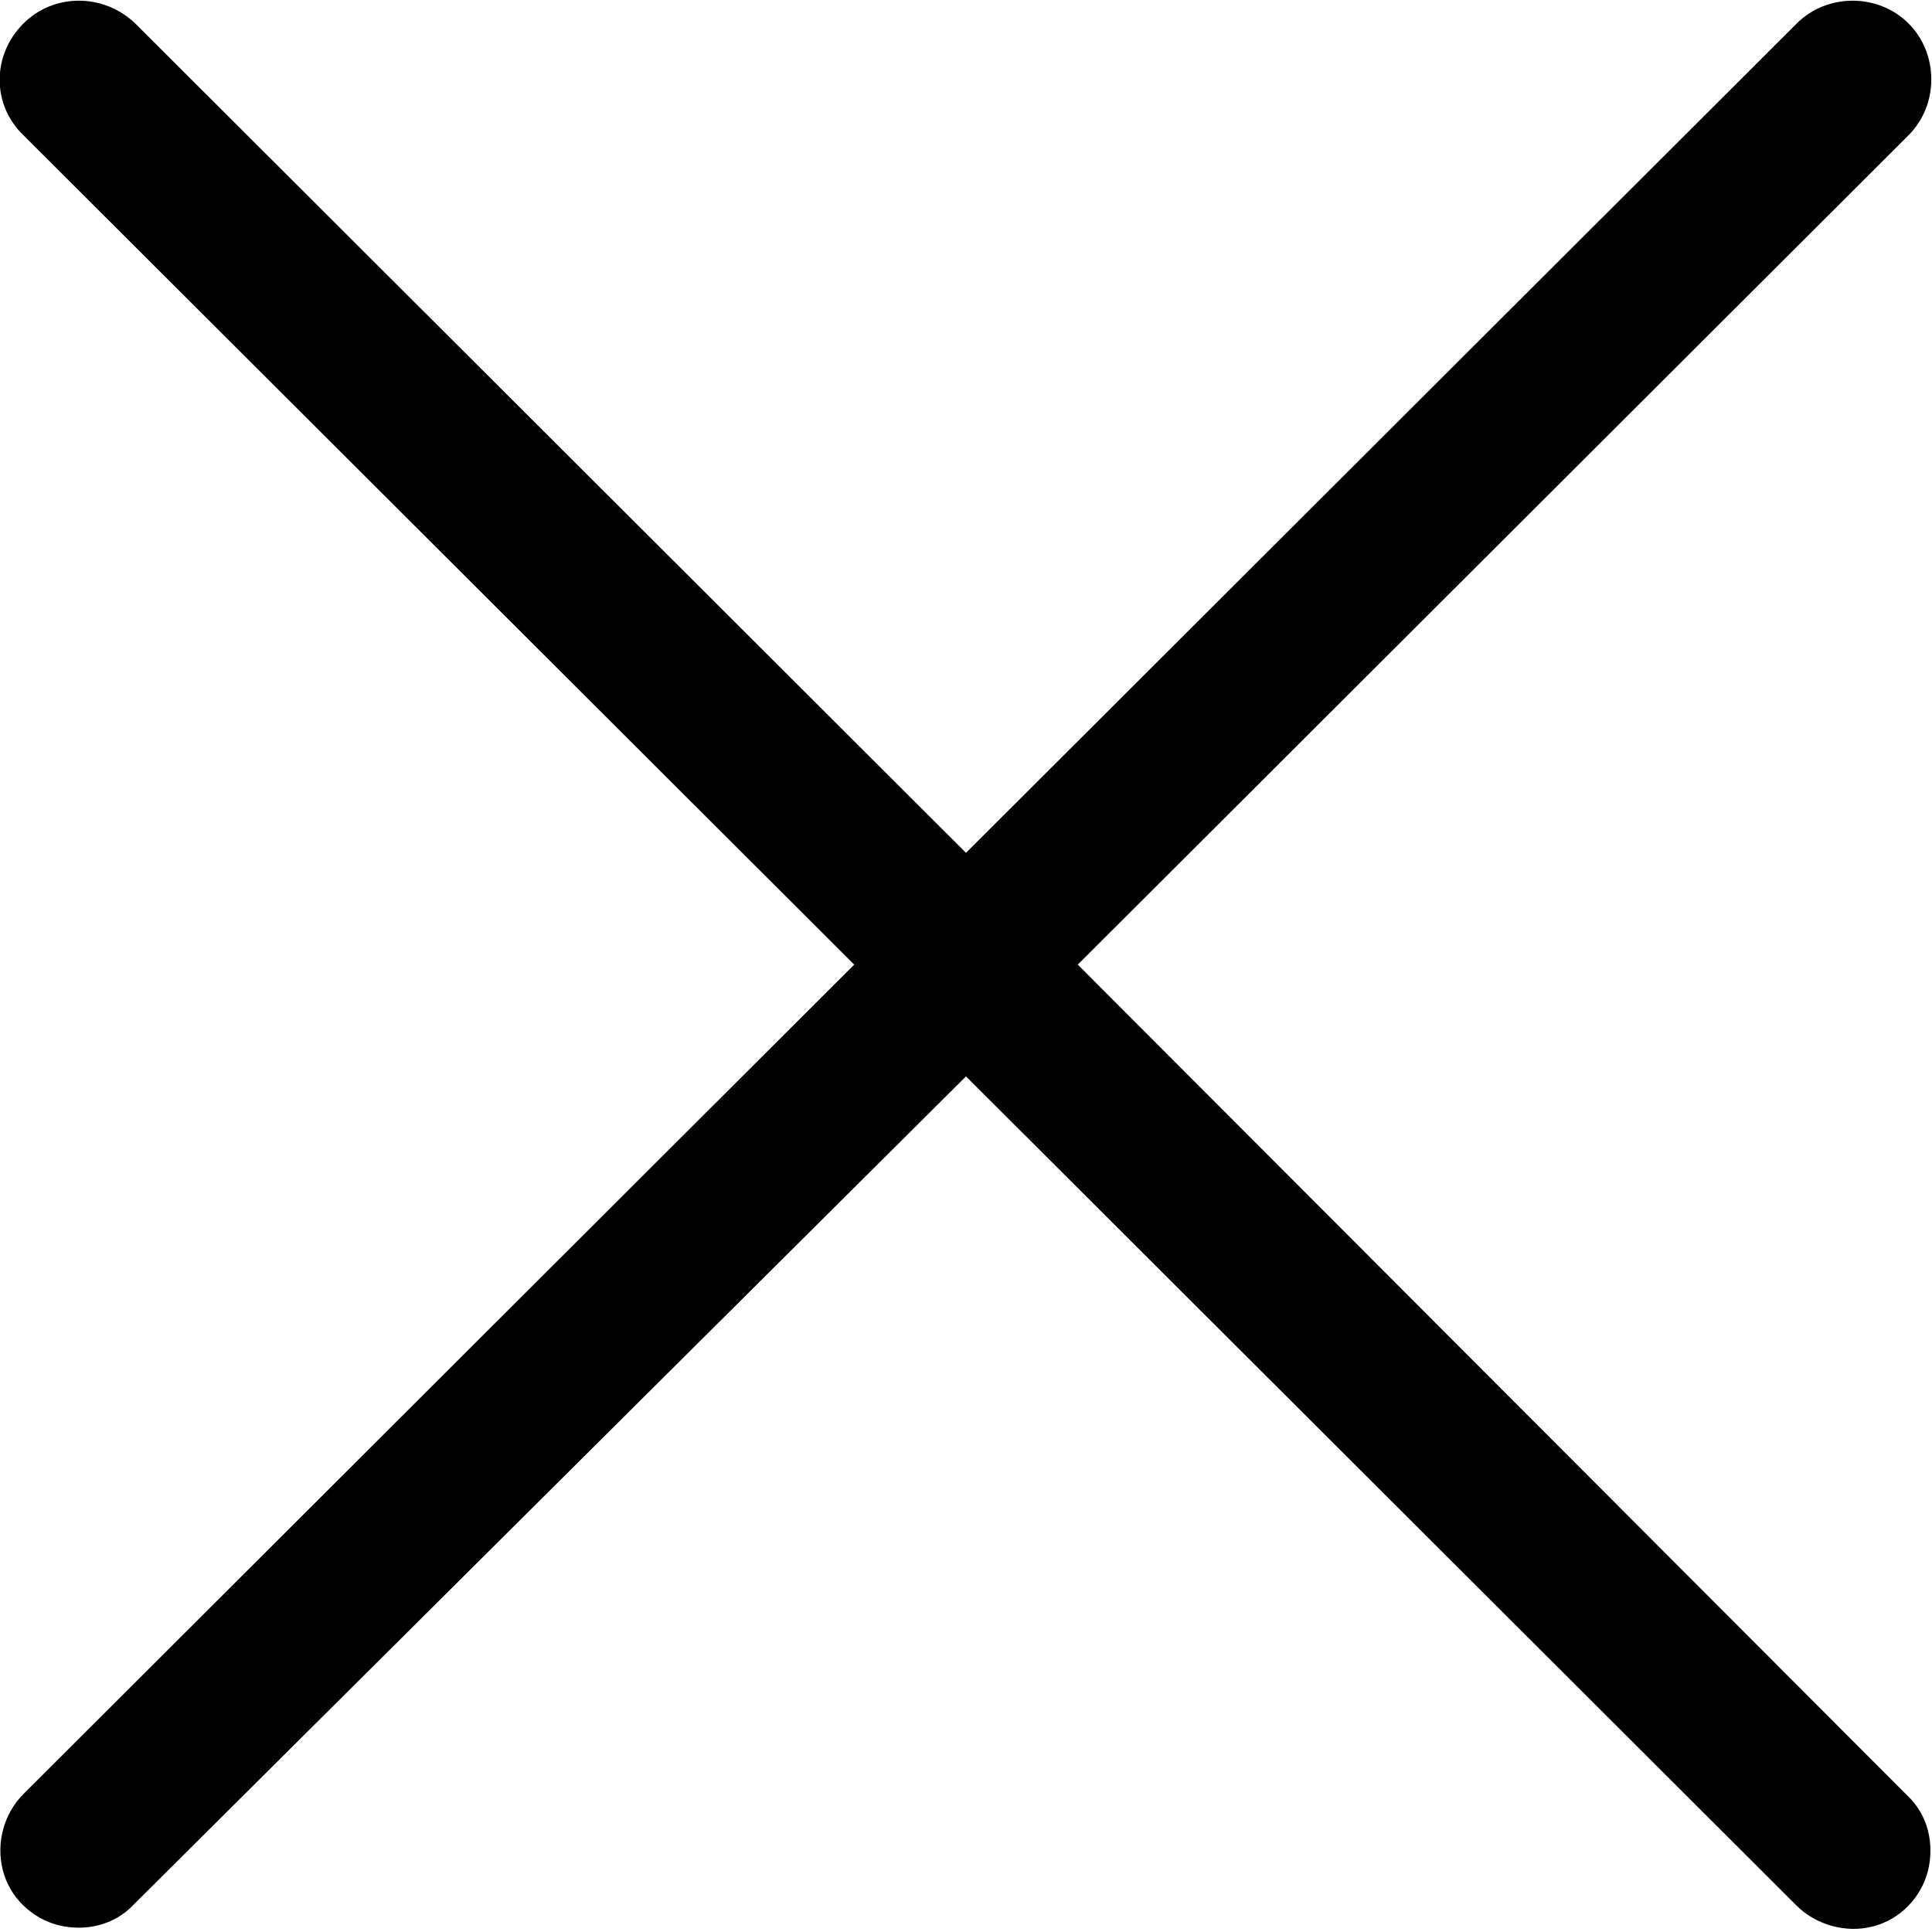
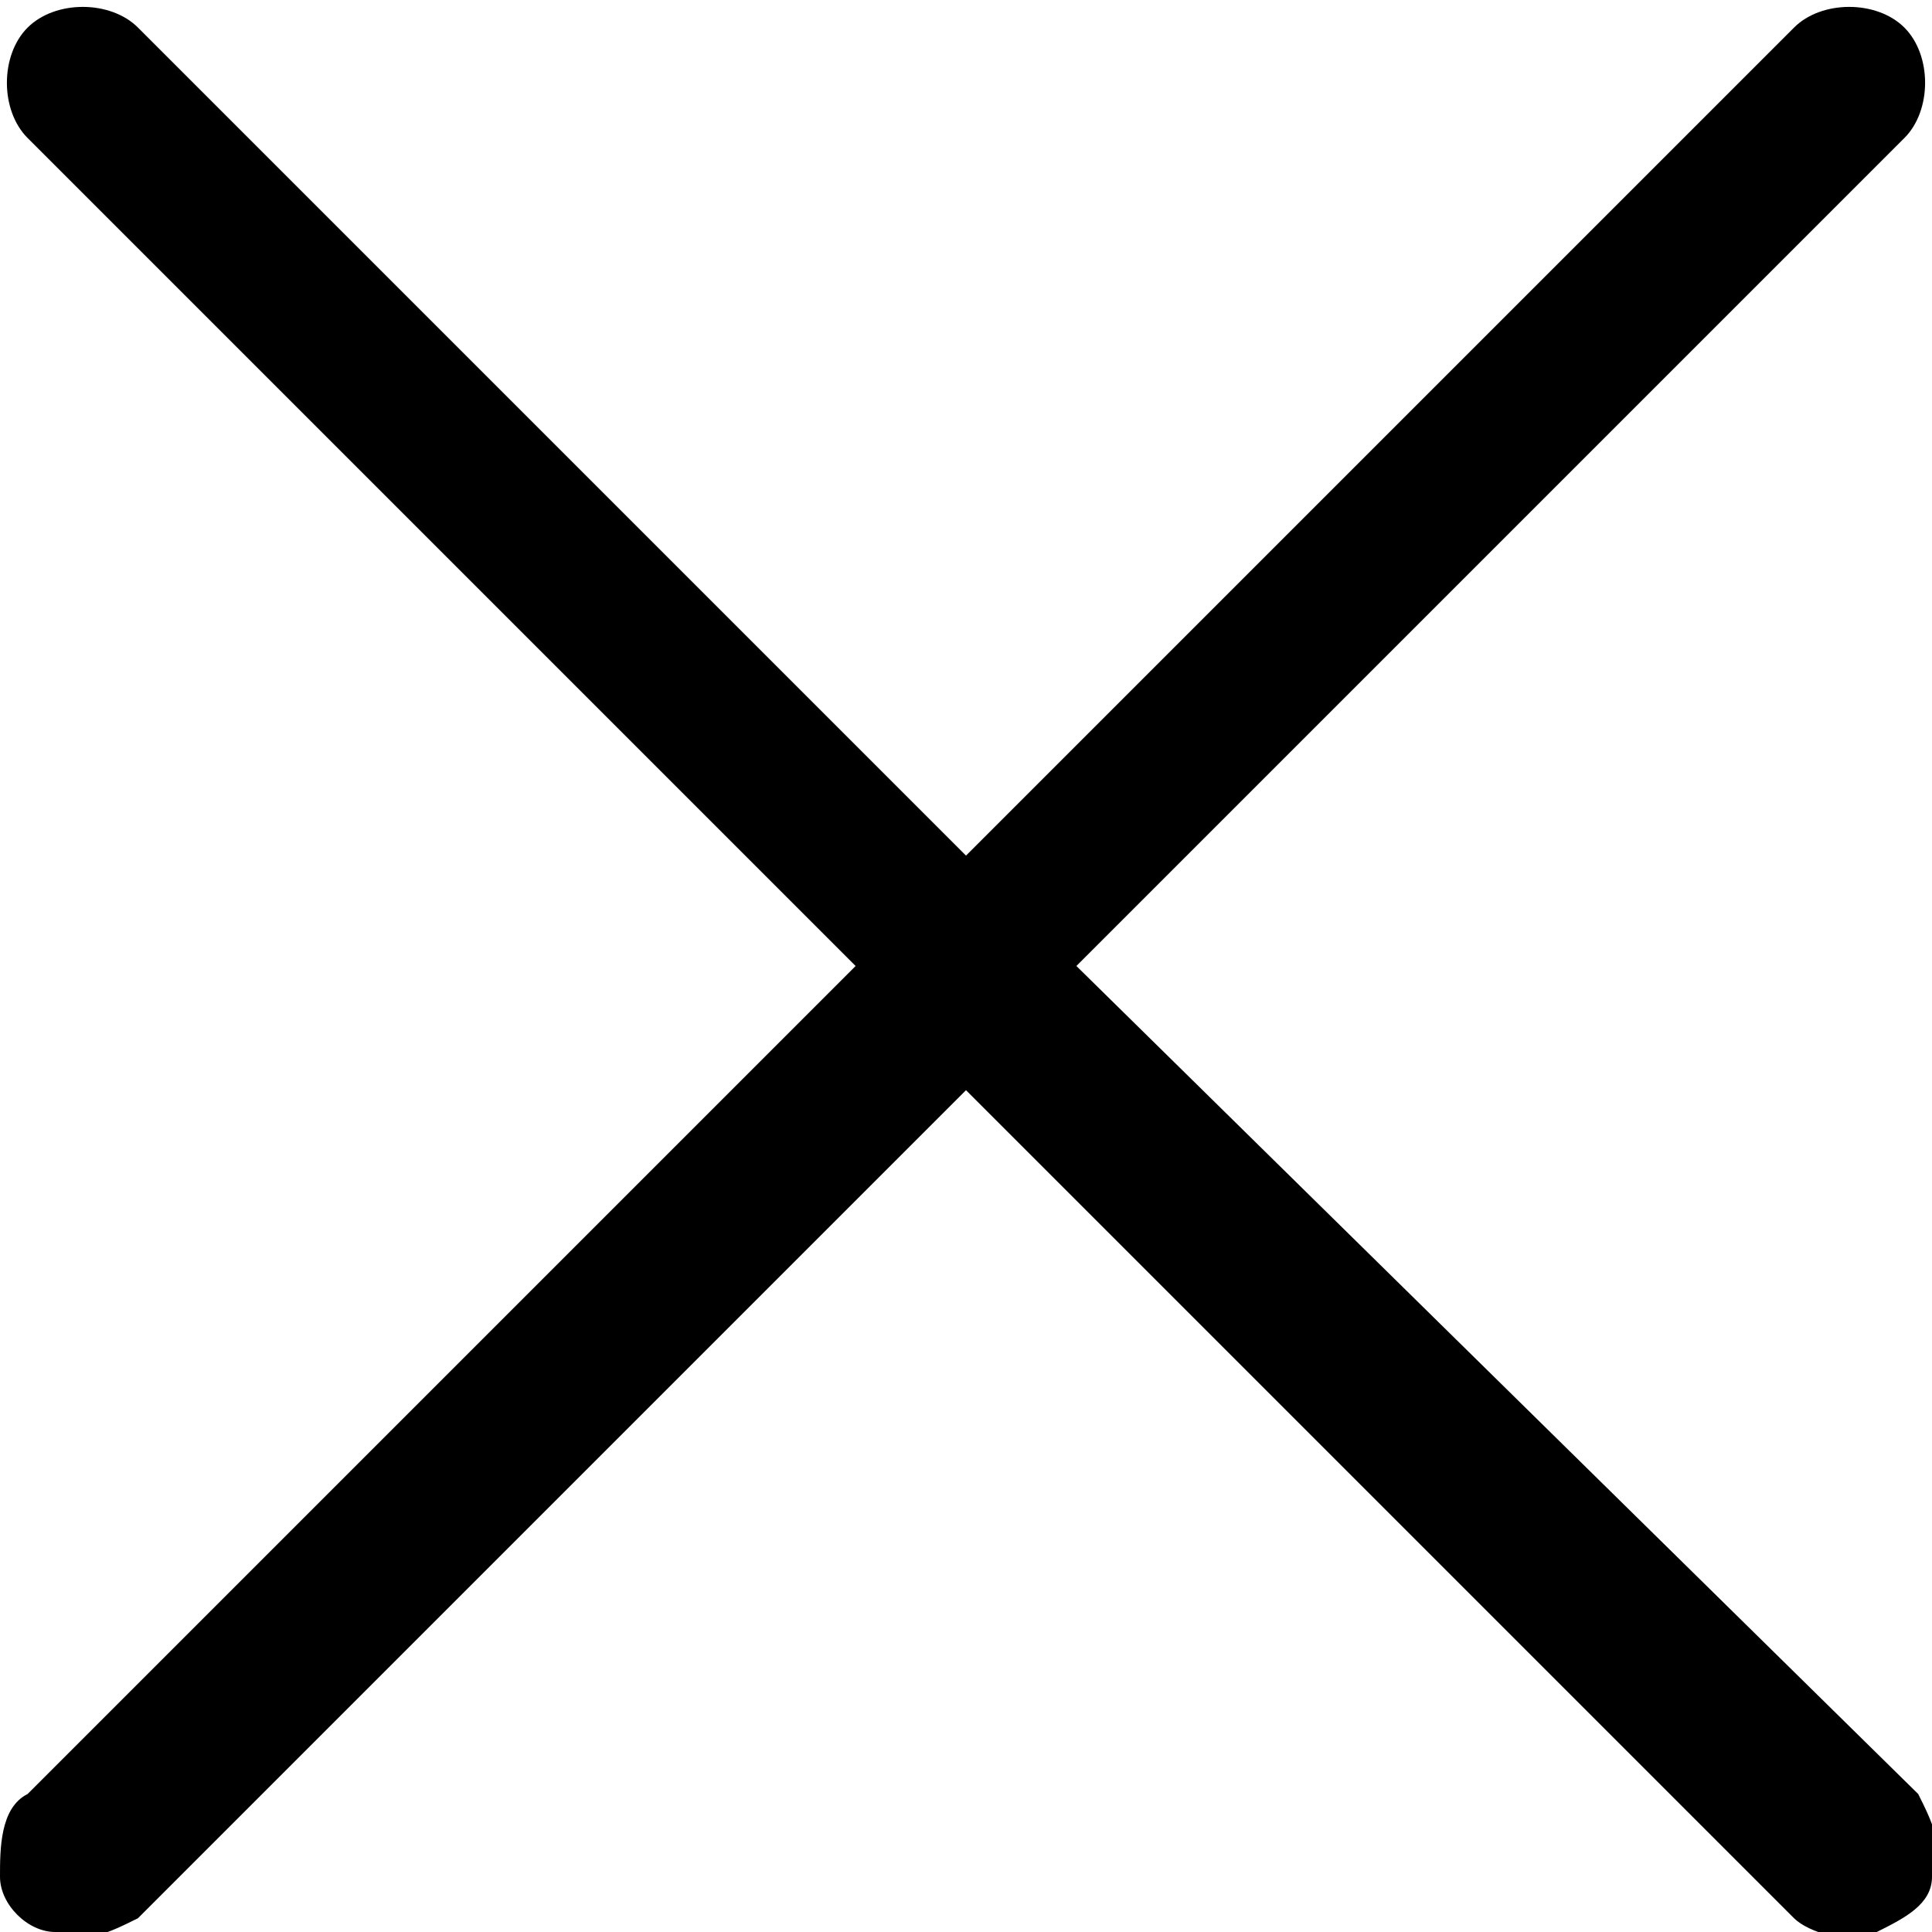
- <svg xmlns="http://www.w3.org/2000/svg" id="_图层_1" data-name="图层 1" viewBox="0 0 14 14">
-   <defs>
-     <style>
-       .cls-1 {
-         clip-path: url(#clippath);
-       }
- 
-       .cls-2 {
-         fill: none;
-       }
-     </style>
-     <clipPath id="clippath">
-       <rect class="cls-2" width="14" height="14" />
+ <svg xmlns="http://www.w3.org/2000/svg" xmlns:xlink="http://www.w3.org/1999/xlink" version="1.1" id="_图层_1" x="0px" y="0px" viewBox="0 0 14 14" style="enable-background:new 0 0 14 14;" xml:space="preserve">
+   <style type="text/css">
+ 	.st0{clip-path:url(#SVGID_2_);}
+ </style>
+   <g>
+     <defs>
+       <rect id="SVGID_1_" width="14" height="14" />
+     </defs>
+     <clipPath id="SVGID_2_">
+       <use xlink:href="#SVGID_1_" style="overflow:visible;" />
    </clipPath>
-   </defs>
-   <g class="cls-1">
-     <path d="M7.81,6.99L13.83,.98c.22-.22,.22-.59,0-.81-.22-.22-.59-.22-.81,0L7,6.18,.98,.17C.75-.05,.39-.05,.17,.17-.06,.4-.06,.76,.17,.98L6.19,6.99,.17,13c-.14,.14-.2,.35-.15,.55,.05,.2,.21,.35,.4,.4,.2,.05,.41,0,.55-.15L7,7.8l6.02,6.01c.14,.14,.36,.2,.55,.15,.2-.05,.35-.21,.4-.4,.05-.2,0-.41-.15-.55L7.81,6.99Zm0,0" />
+     <g class="st0">
+       <path d="M7.8,7l6-6c0.2-0.2,0.2-0.6,0-0.8S13.2,0,13,0.2l-6,6l-6-6c-0.2-0.2-0.6-0.2-0.8,0c-0.2,0.2-0.2,0.6,0,0.8l6,6l-6,6    C0,13.1,0,13.4,0,13.6s0.2,0.4,0.4,0.4c0.2,0.1,0.4,0,0.6-0.1l6-6l6,6c0.1,0.1,0.4,0.2,0.6,0.1c0.2-0.1,0.4-0.2,0.4-0.4    c0.1-0.2,0-0.4-0.1-0.6L7.8,7z" />
+     </g>
  </g>
</svg>
